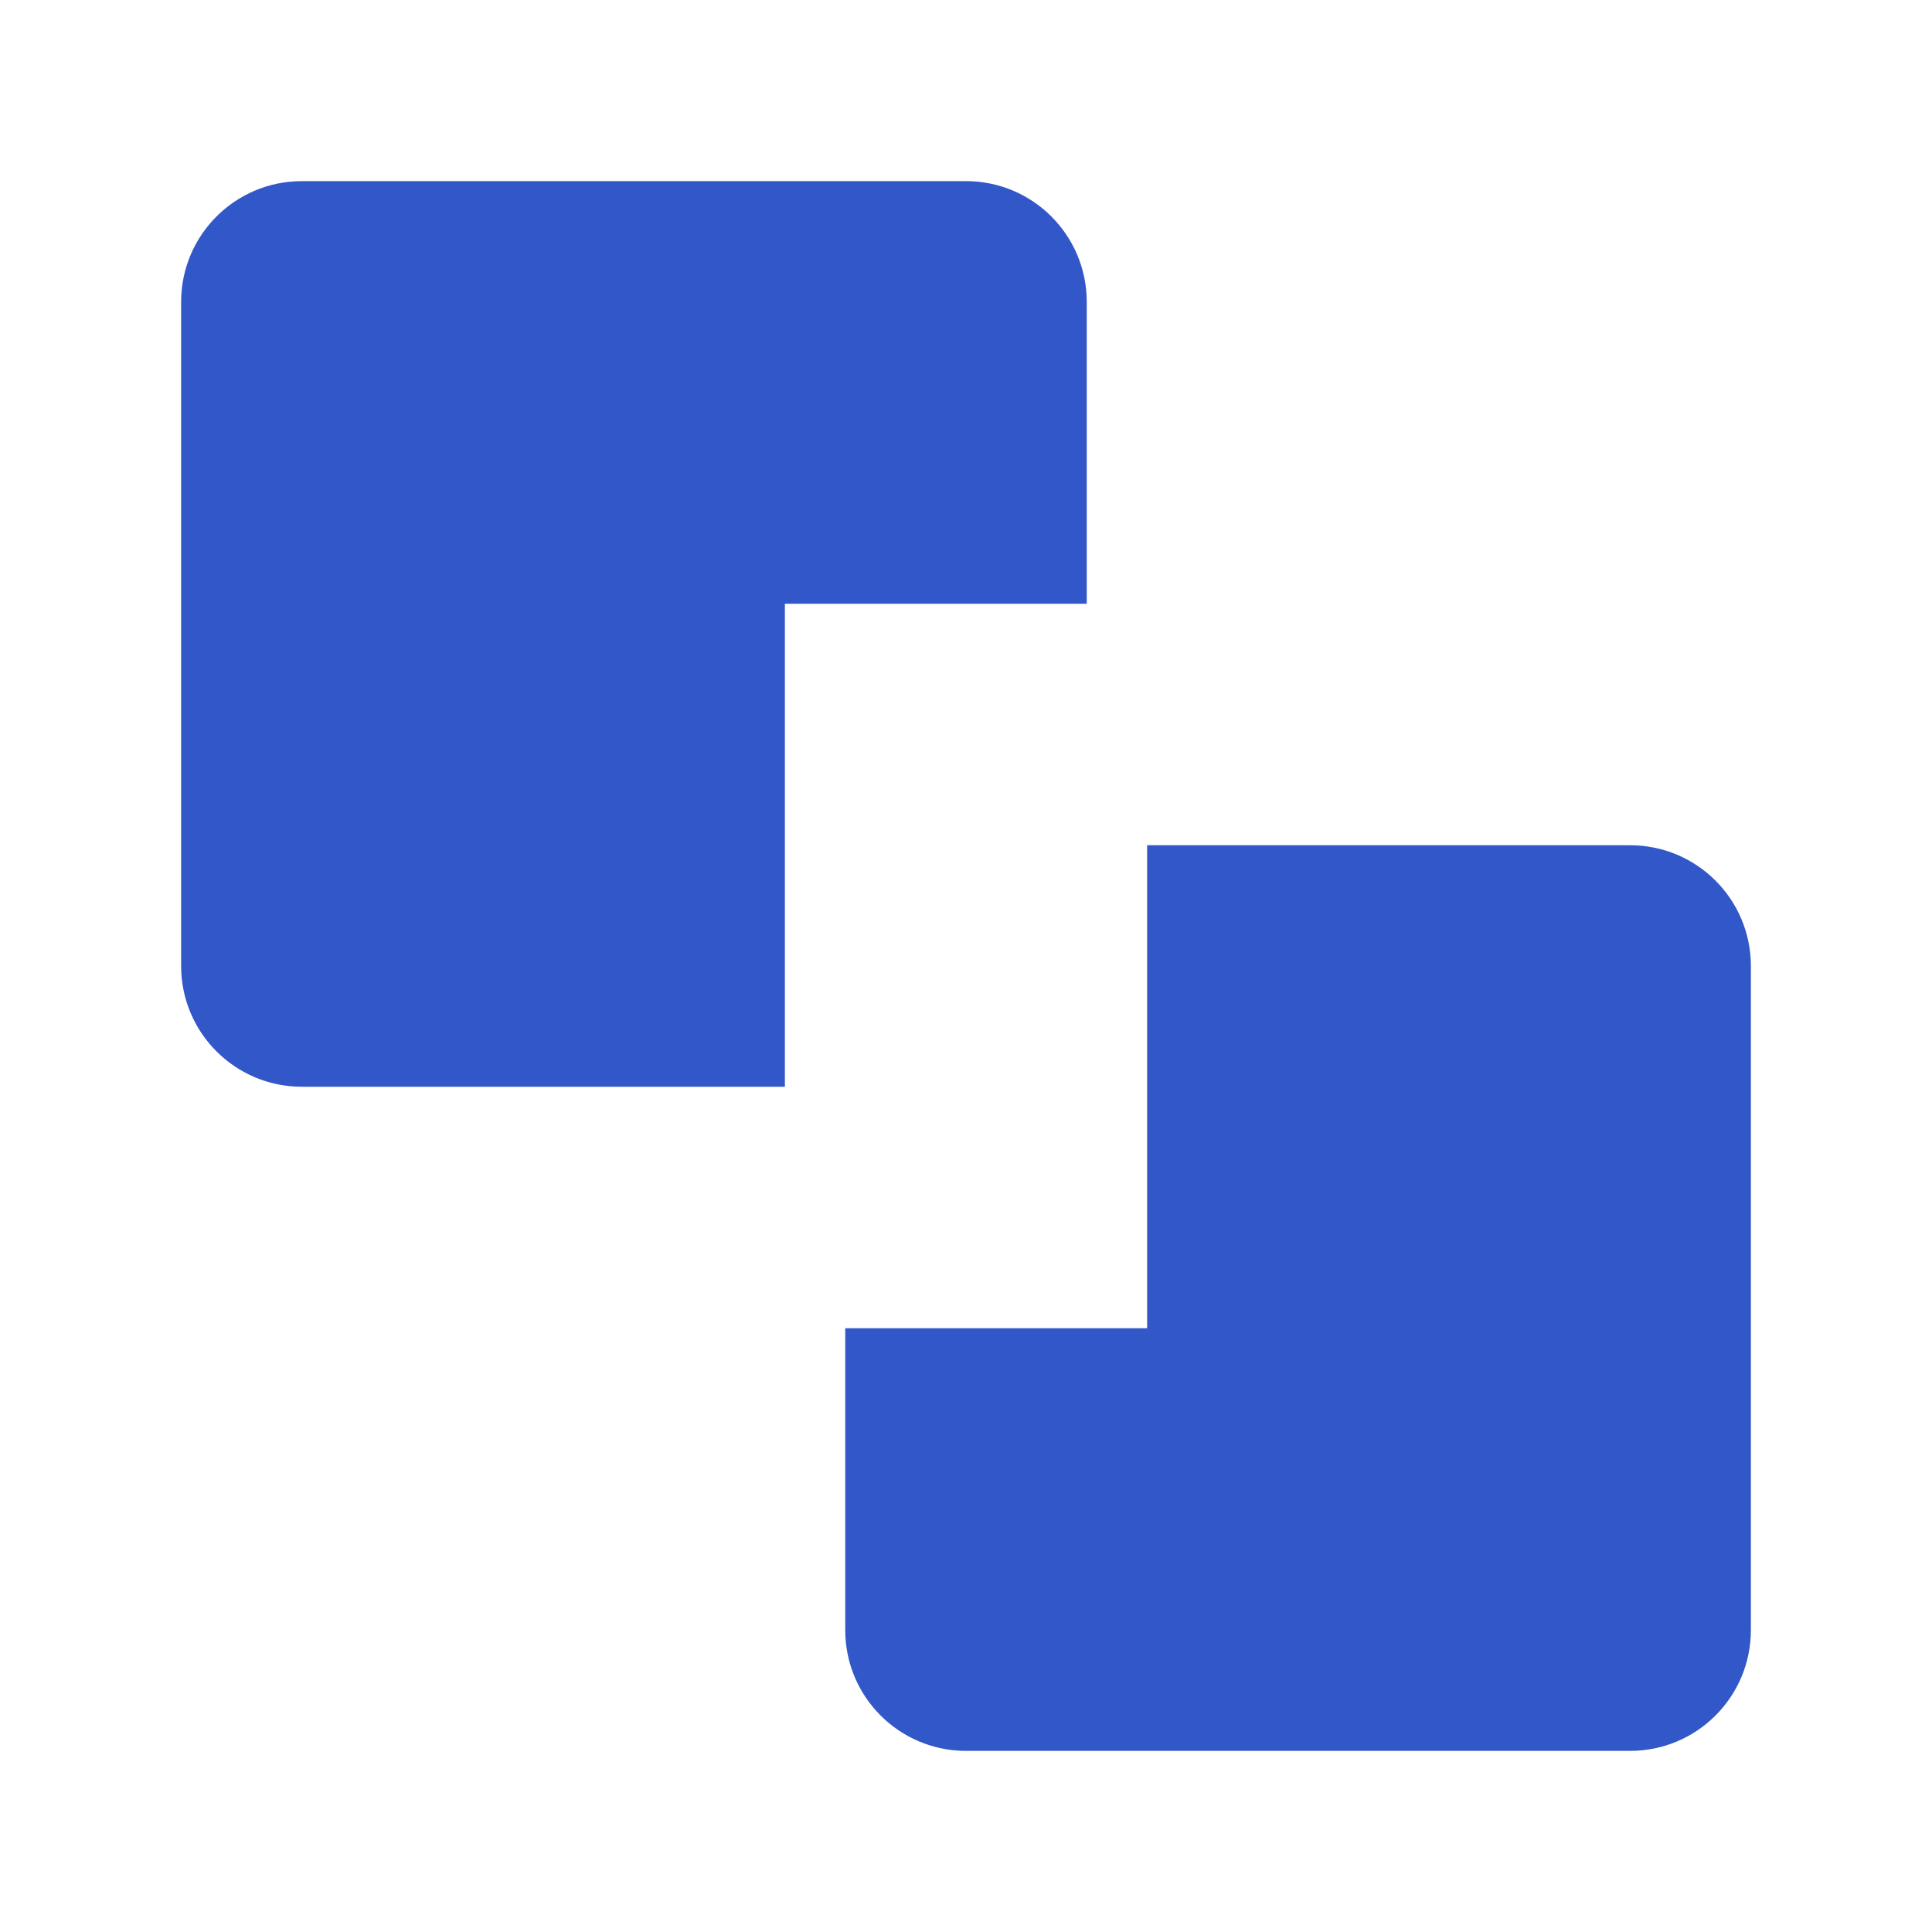
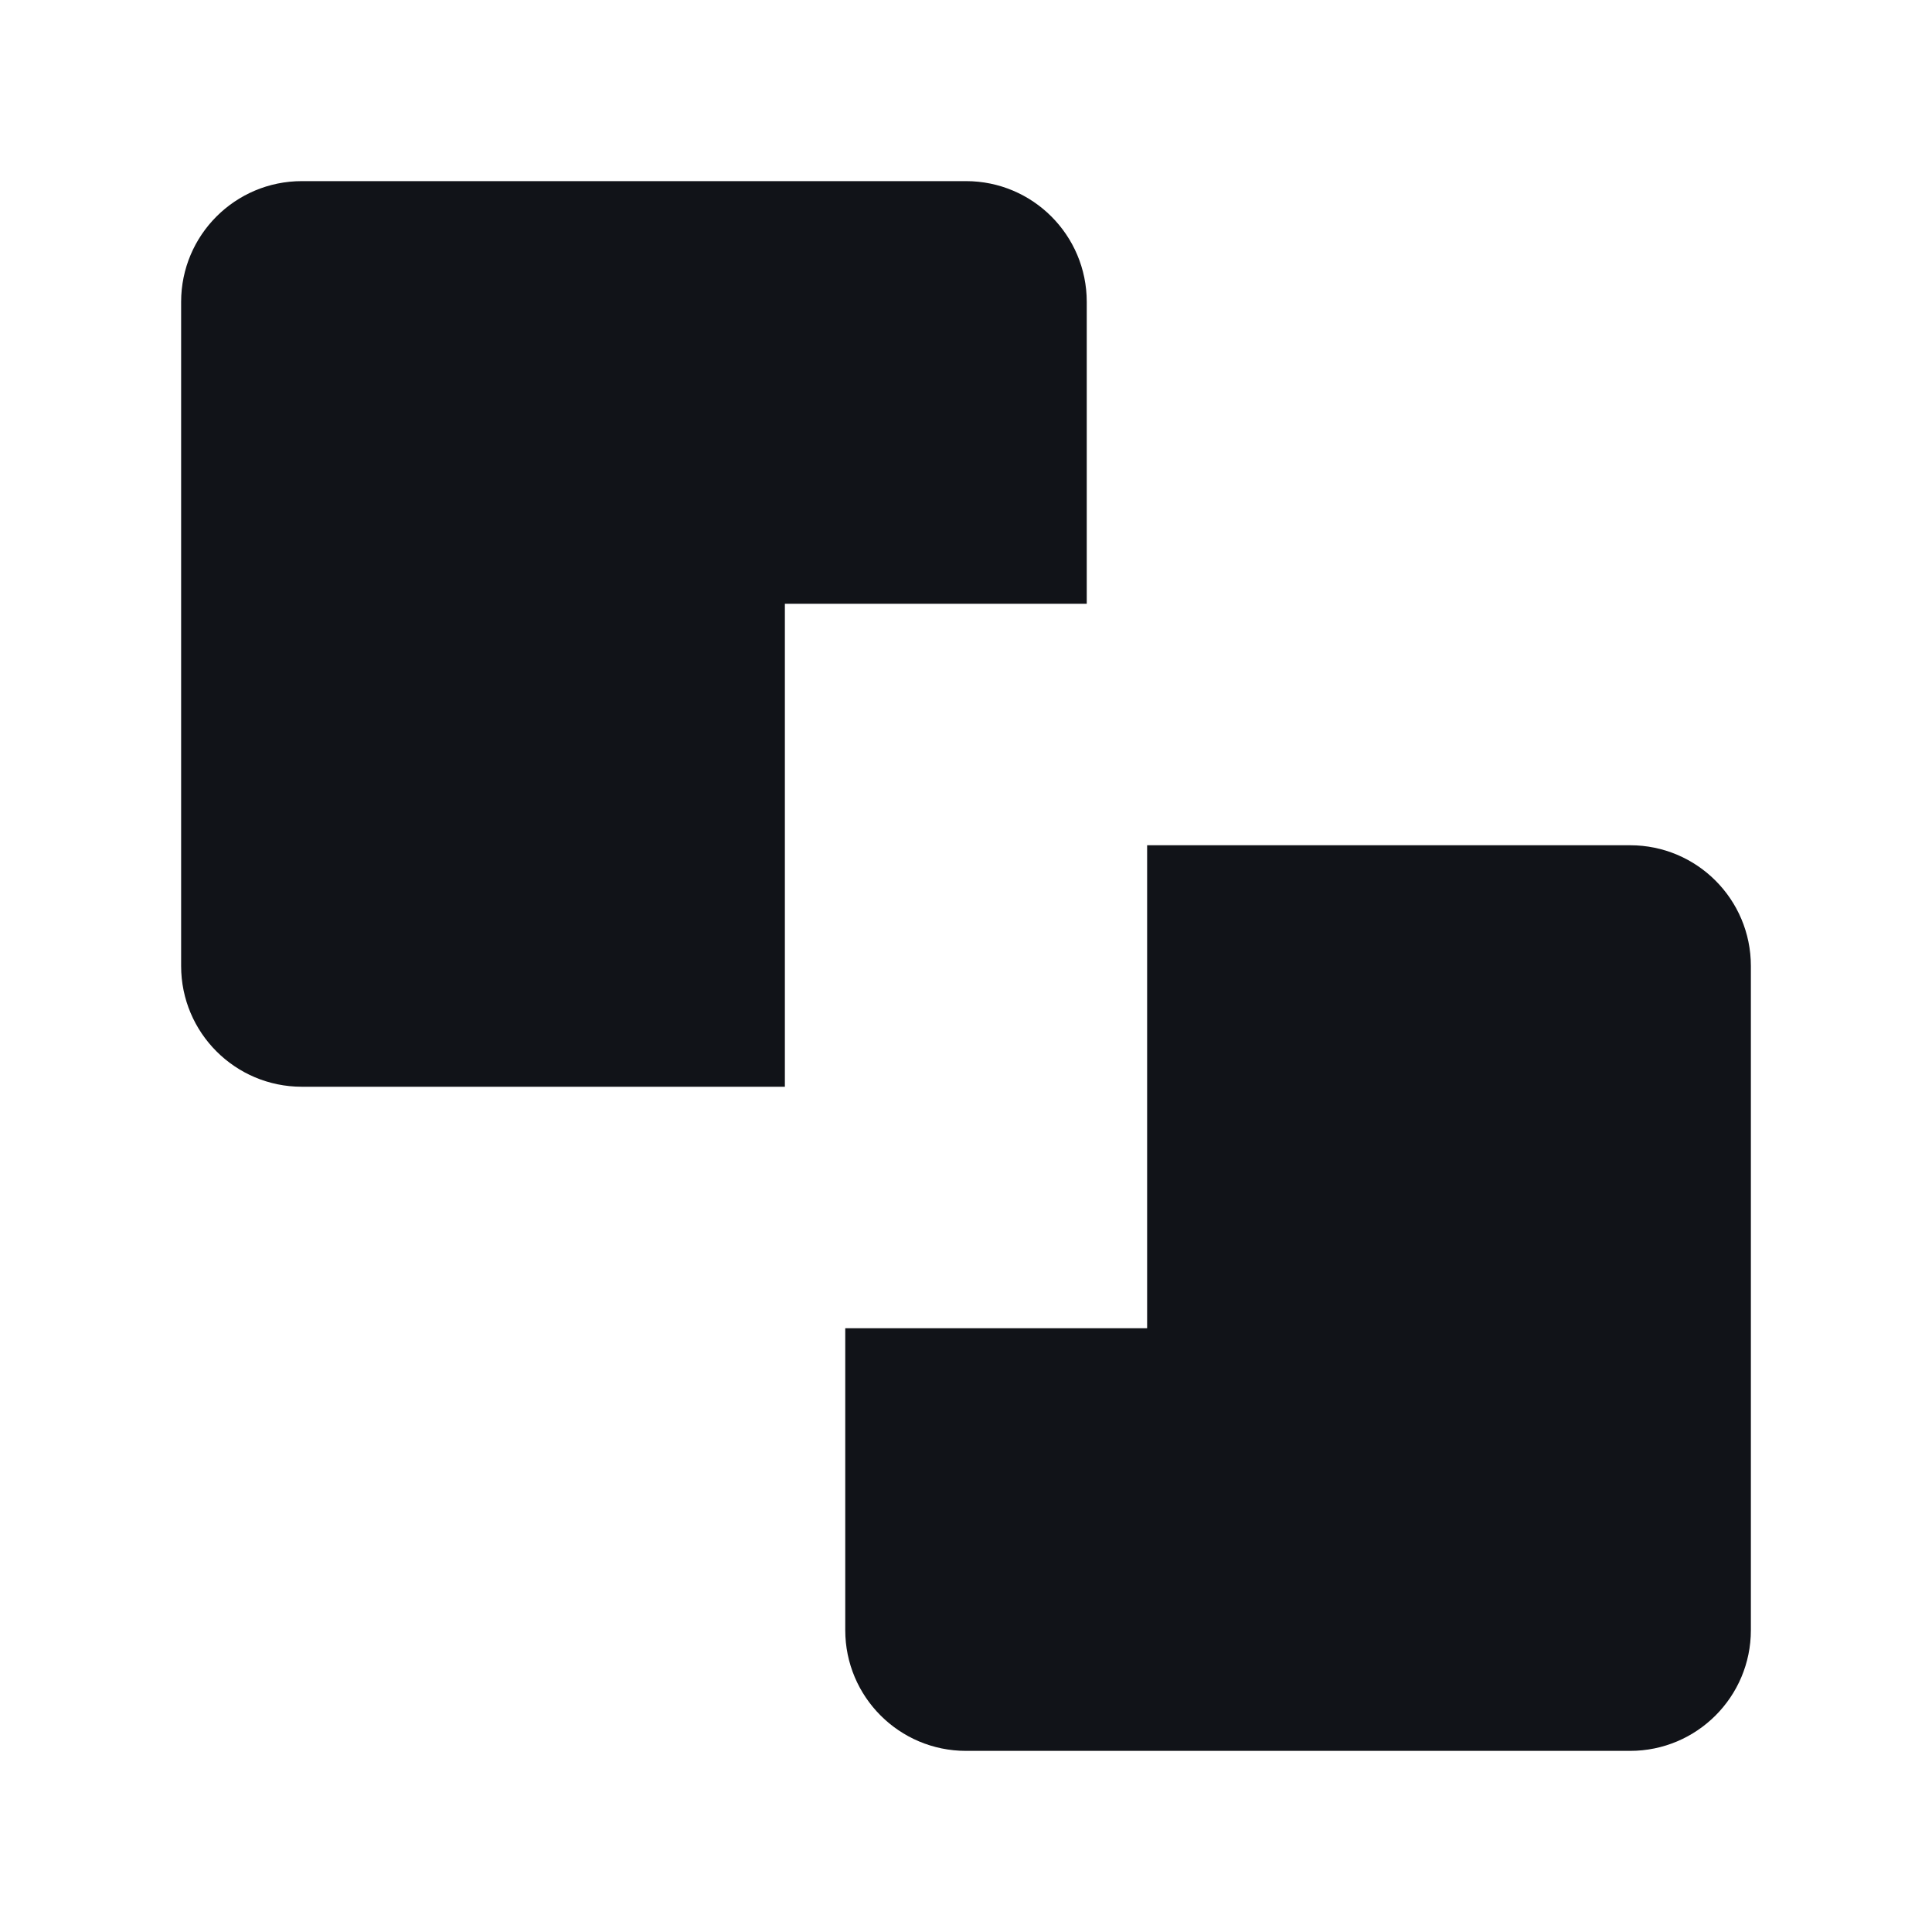
- <svg xmlns="http://www.w3.org/2000/svg" viewBox="0 0 64 64" fill="#3157c8">
+ <svg xmlns="http://www.w3.org/2000/svg" viewBox="0 0 64 64" fill="#111318">
  <style>
-     path { fill: #3157c8 }
+     path { fill: #111318 }
    @media (prefers-color-scheme: dark) {
      path { fill: #f5f2ea }
    }
  </style>
  <path d="M10 6h22a4 4 0 0 1 4 4v10H26v16H10a4 4 0 0 1-4-4V10a4 4 0 0 1 4-4Z" />
  <path d="M38 28h16a4 4 0 0 1 4 4v22a4 4 0 0 1-4 4H32a4 4 0 0 1-4-4V44h10V28Z" />
</svg>
